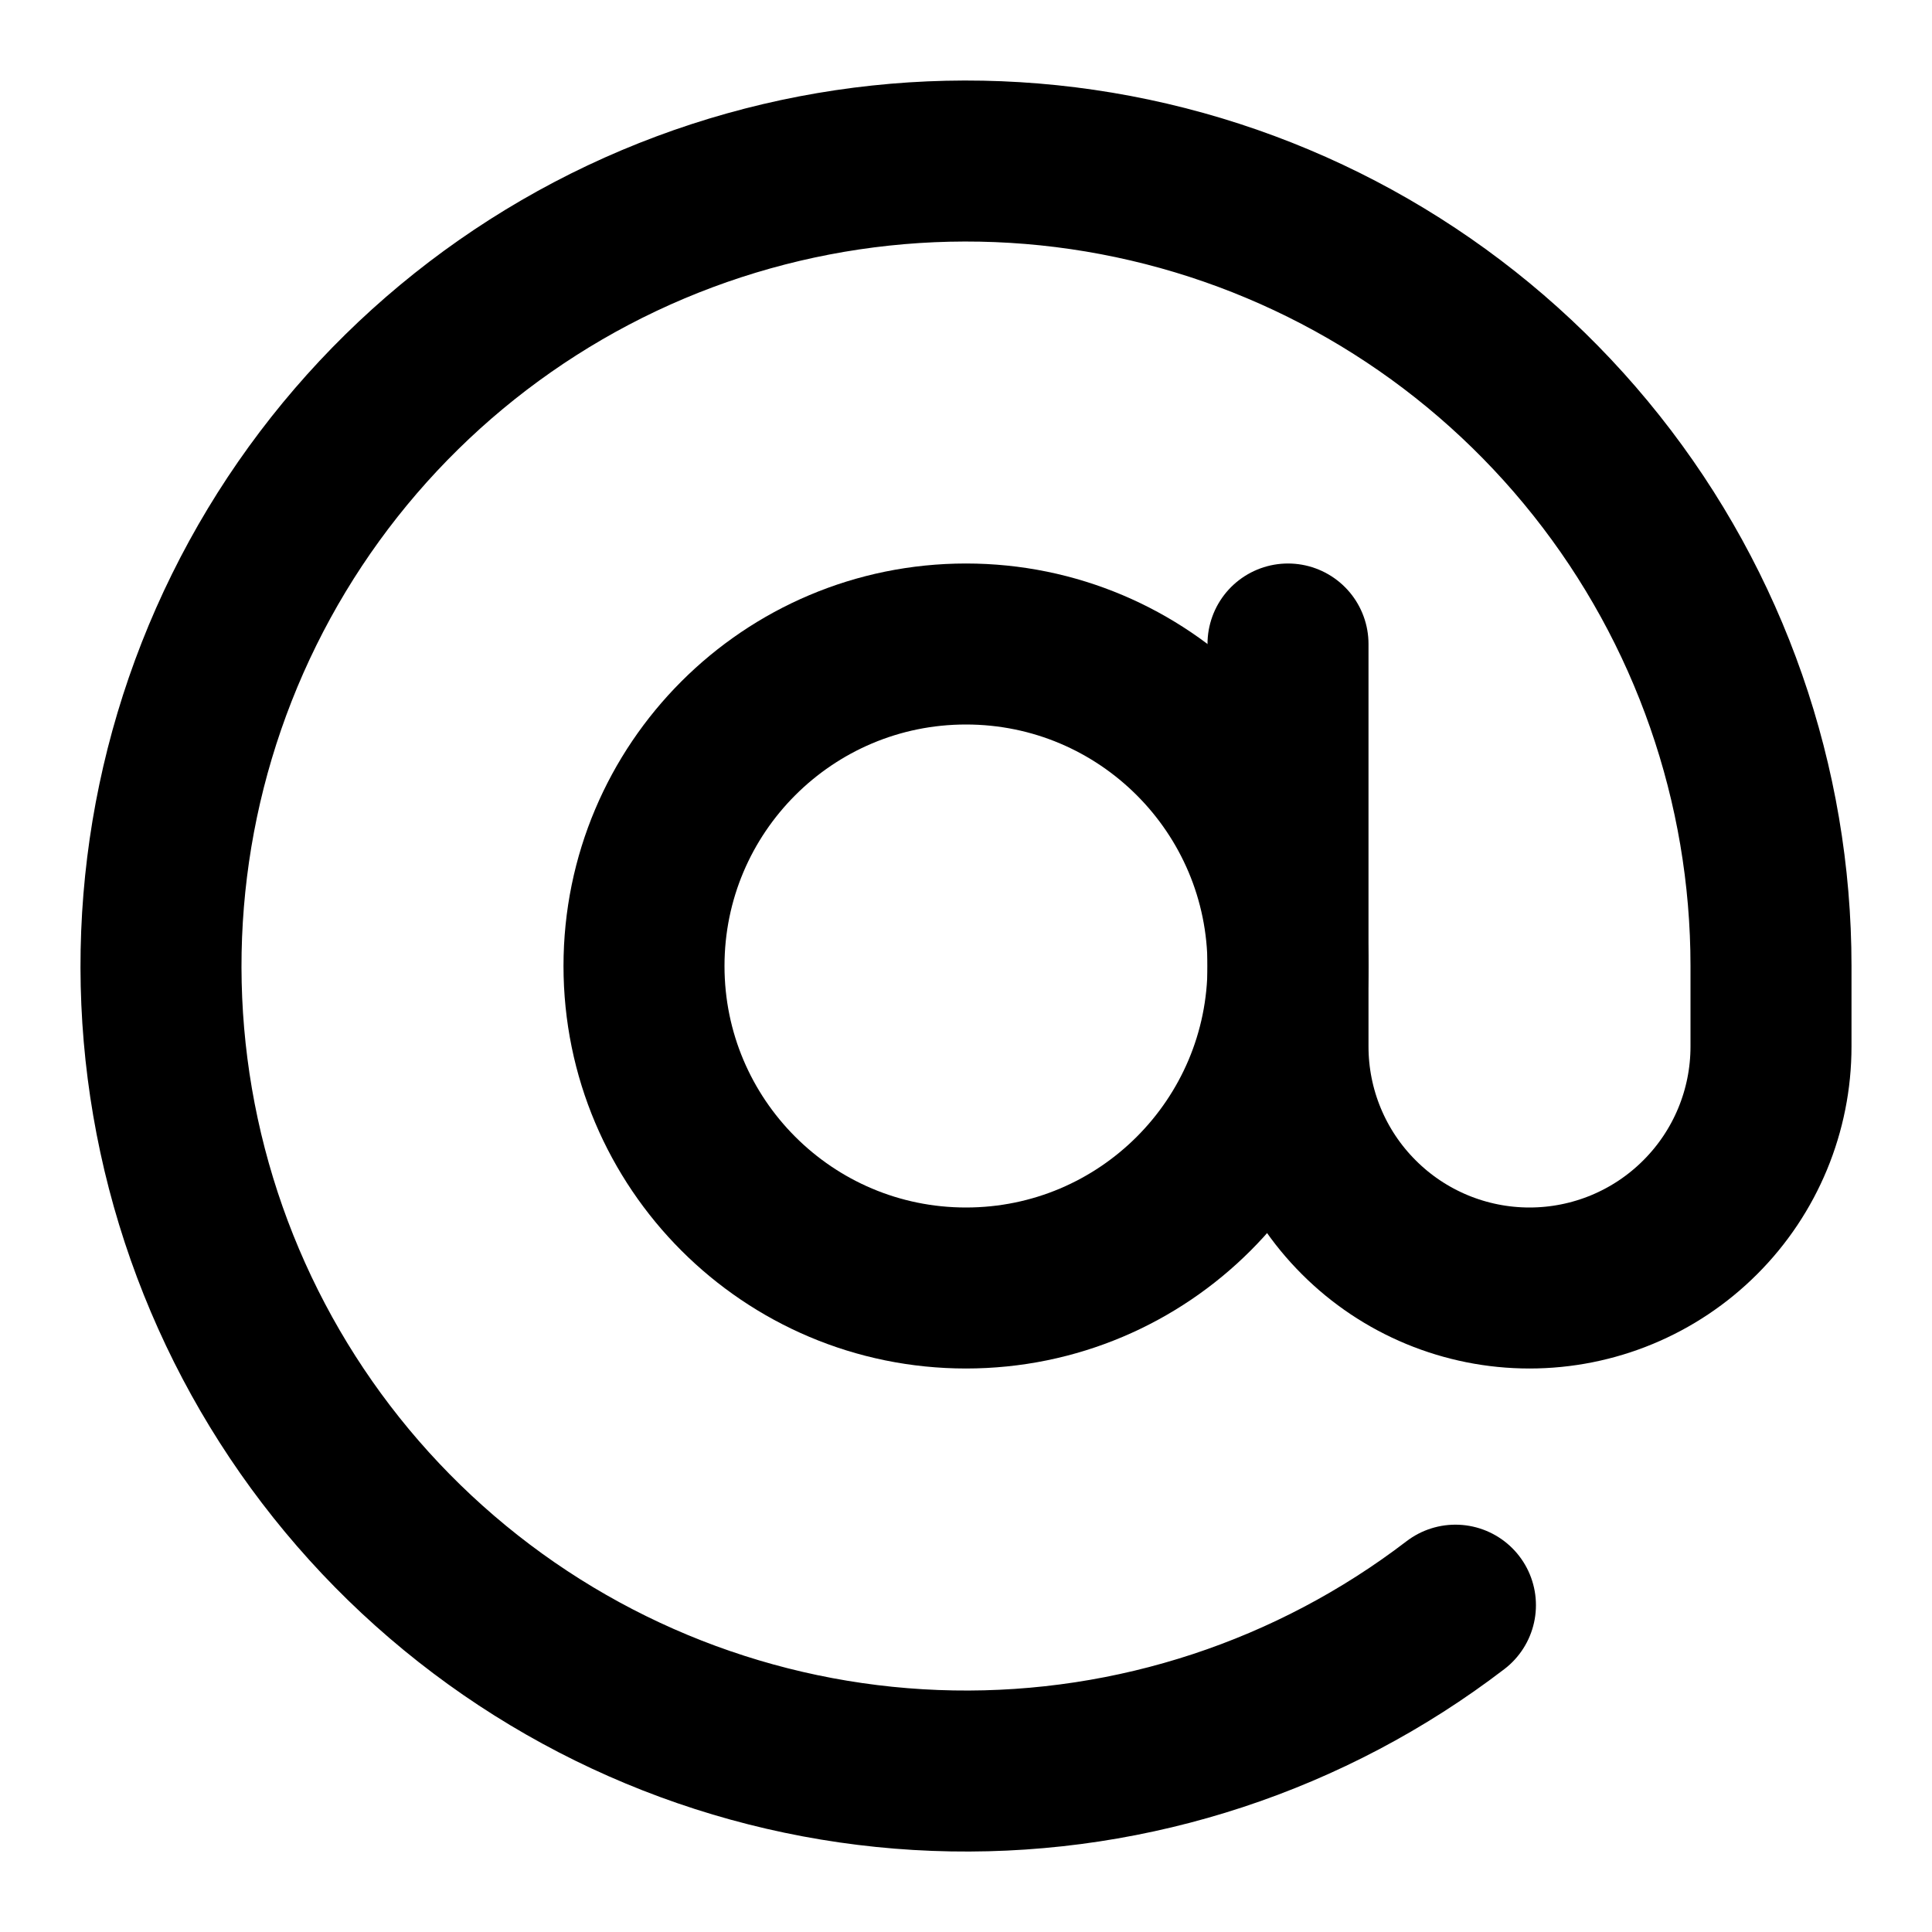
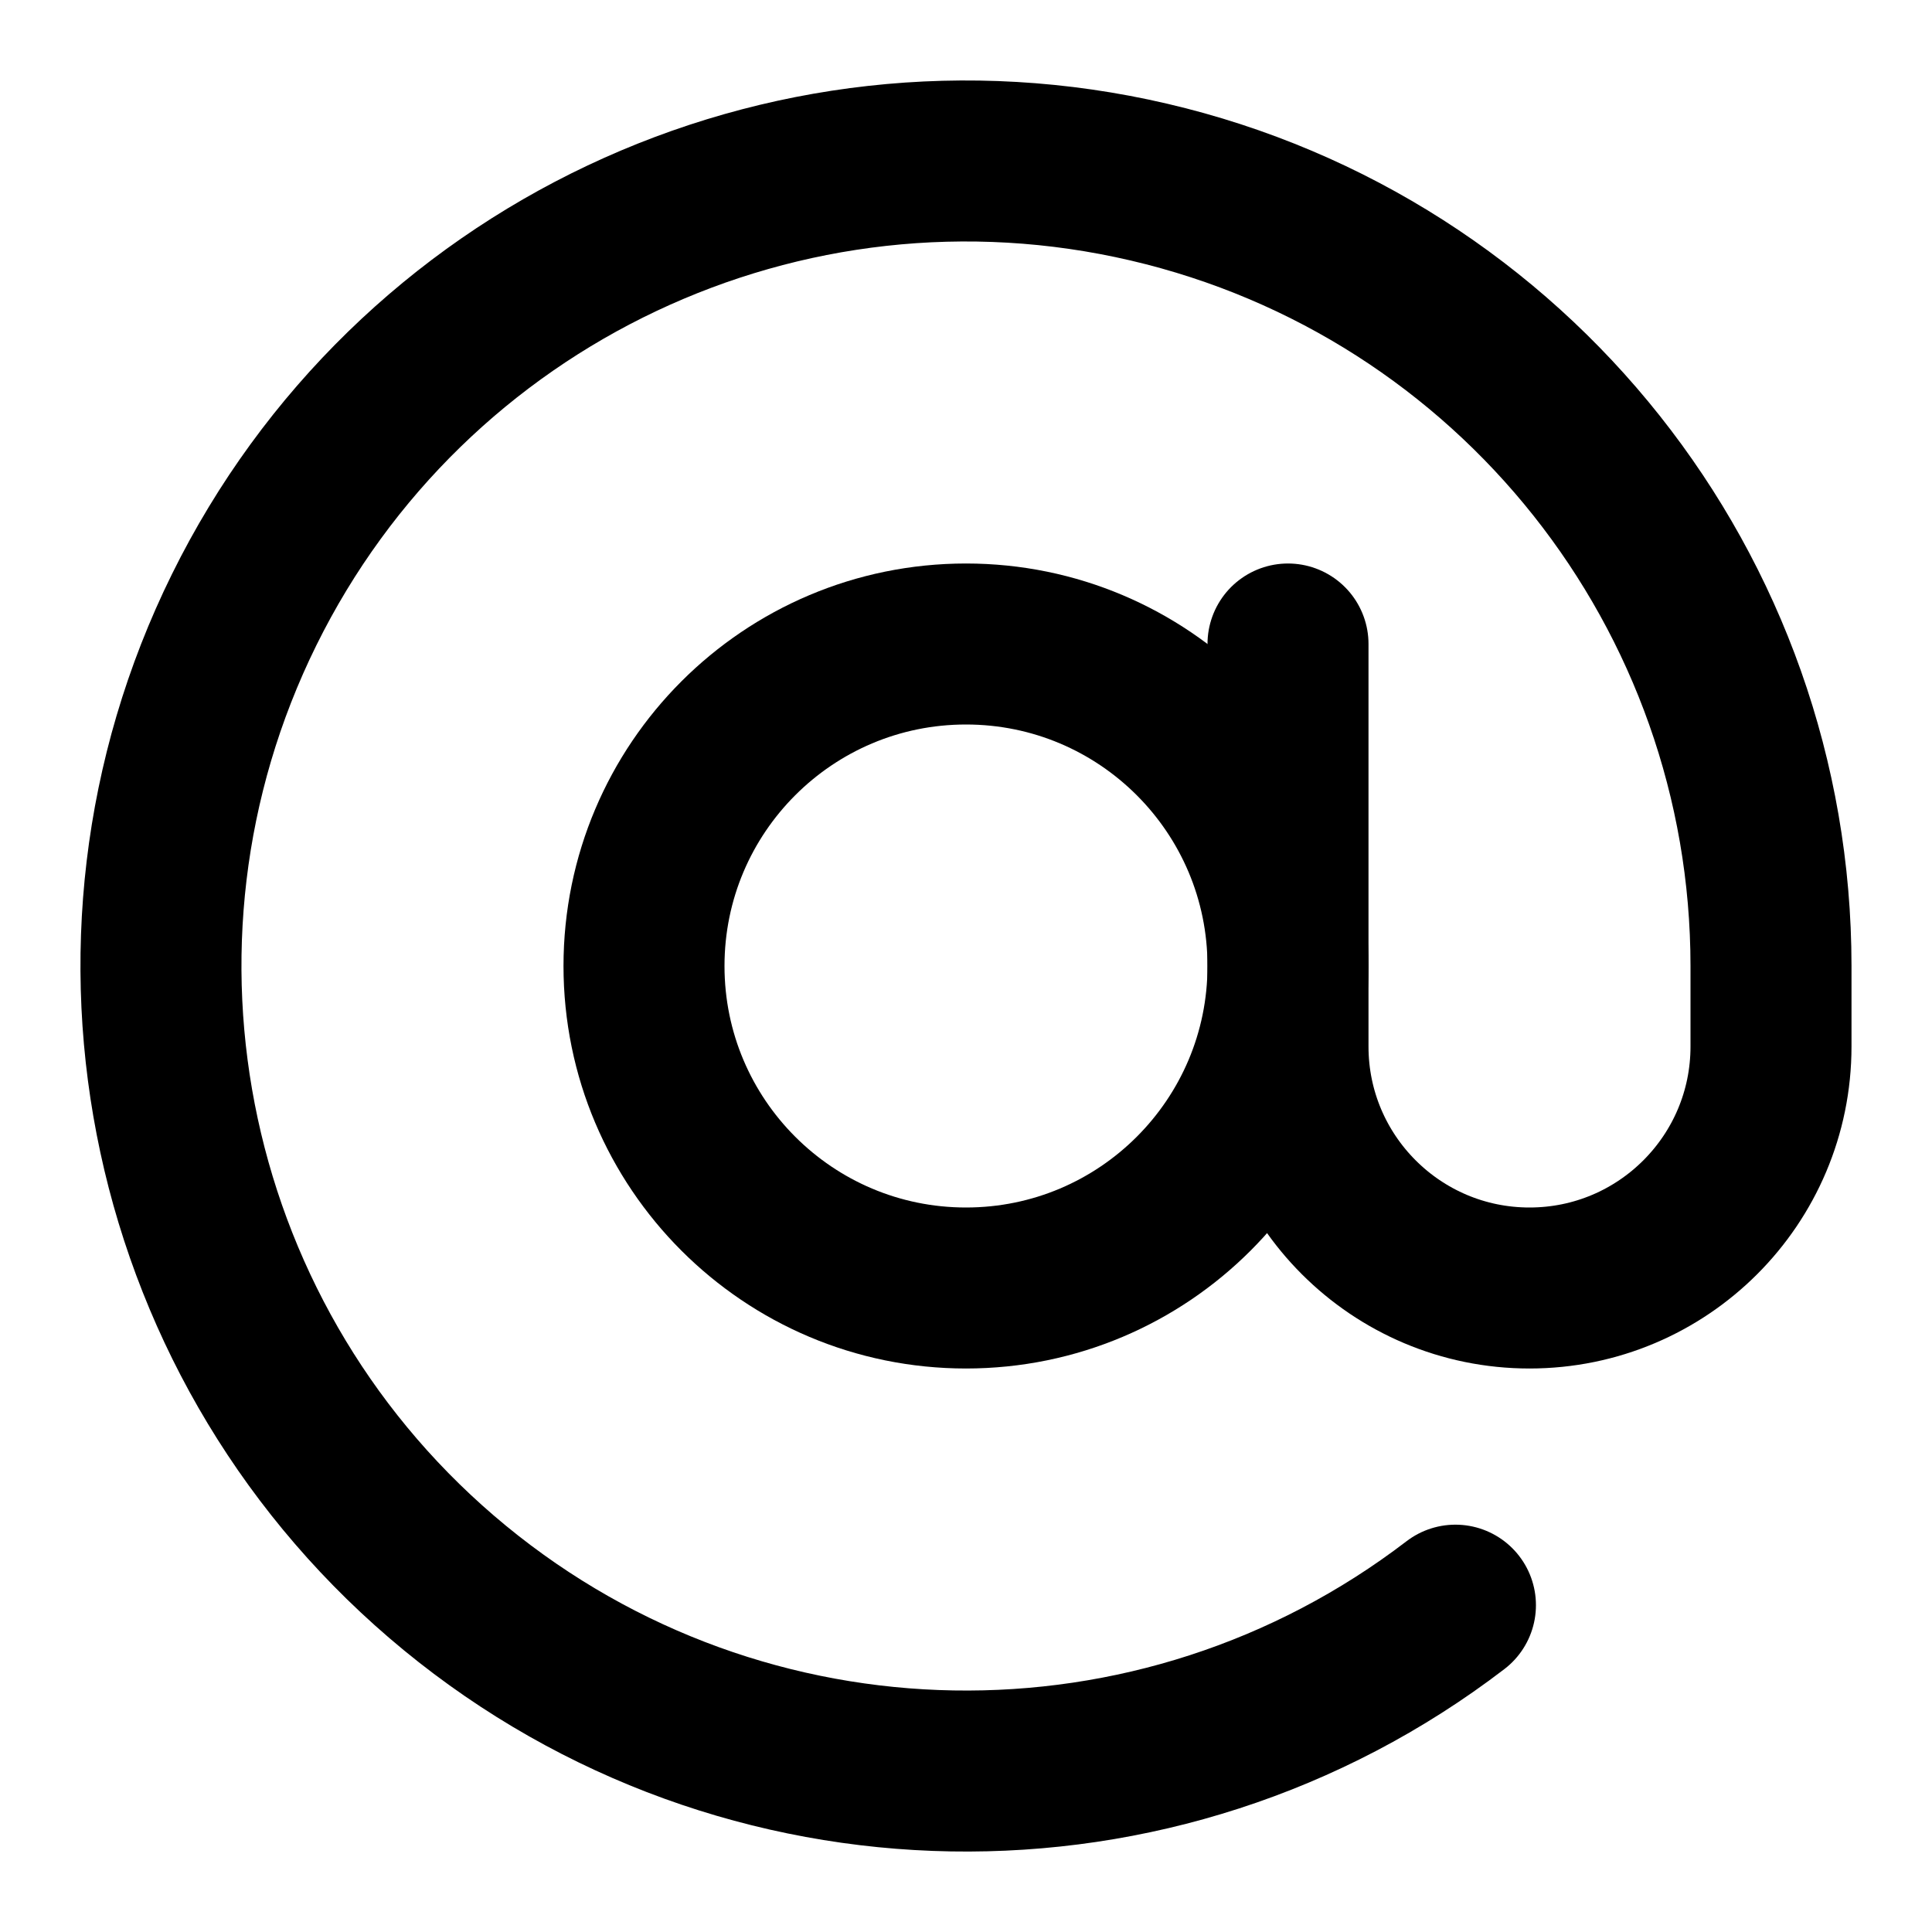
- <svg xmlns="http://www.w3.org/2000/svg" width="24" height="24" viewBox="0 0 24 24" fill="none">
-   <path d="M12 16C14.209 16 16 14.209 16 12C16 9.791 14.209 8 12 8C9.791 8 8 9.791 8 12C8 14.209 9.791 16 12 16Z" stroke="currentColor" stroke-width="2" stroke-linecap="round" stroke-linejoin="round" />
-   <path d="M16 8V13C16 13.796 16.316 14.559 16.879 15.121C17.441 15.684 18.204 16 19 16C19.796 16 20.559 15.684 21.121 15.121C21.684 14.559 22 13.796 22 13V12C22 9.743 21.236 7.552 19.833 5.785C18.43 4.017 16.471 2.775 14.273 2.262C12.075 1.749 9.768 1.995 7.727 2.959C5.687 3.924 4.032 5.55 3.033 7.574C2.034 9.598 1.749 11.9 2.224 14.106C2.699 16.312 3.907 18.293 5.651 19.726C7.394 21.159 9.571 21.96 11.828 21.999C14.085 22.038 16.288 21.312 18.08 19.94" stroke="currentColor" stroke-width="2" stroke-linecap="round" stroke-linejoin="round" />
+ <svg xmlns="http://www.w3.org/2000/svg" viewBox="0 0 24 24" fill="none">
+   <path d="M12 16a4 4 0 100-8 4 4 0 000 8z" stroke="currentColor" stroke-width="2" stroke-linecap="round" stroke-linejoin="round" />
+   <path d="M16 8v5a3 3 0 006 0v-1a10 10 0 10-3.92 7.94" stroke="currentColor" stroke-width="2" stroke-linecap="round" stroke-linejoin="round" />
</svg>
